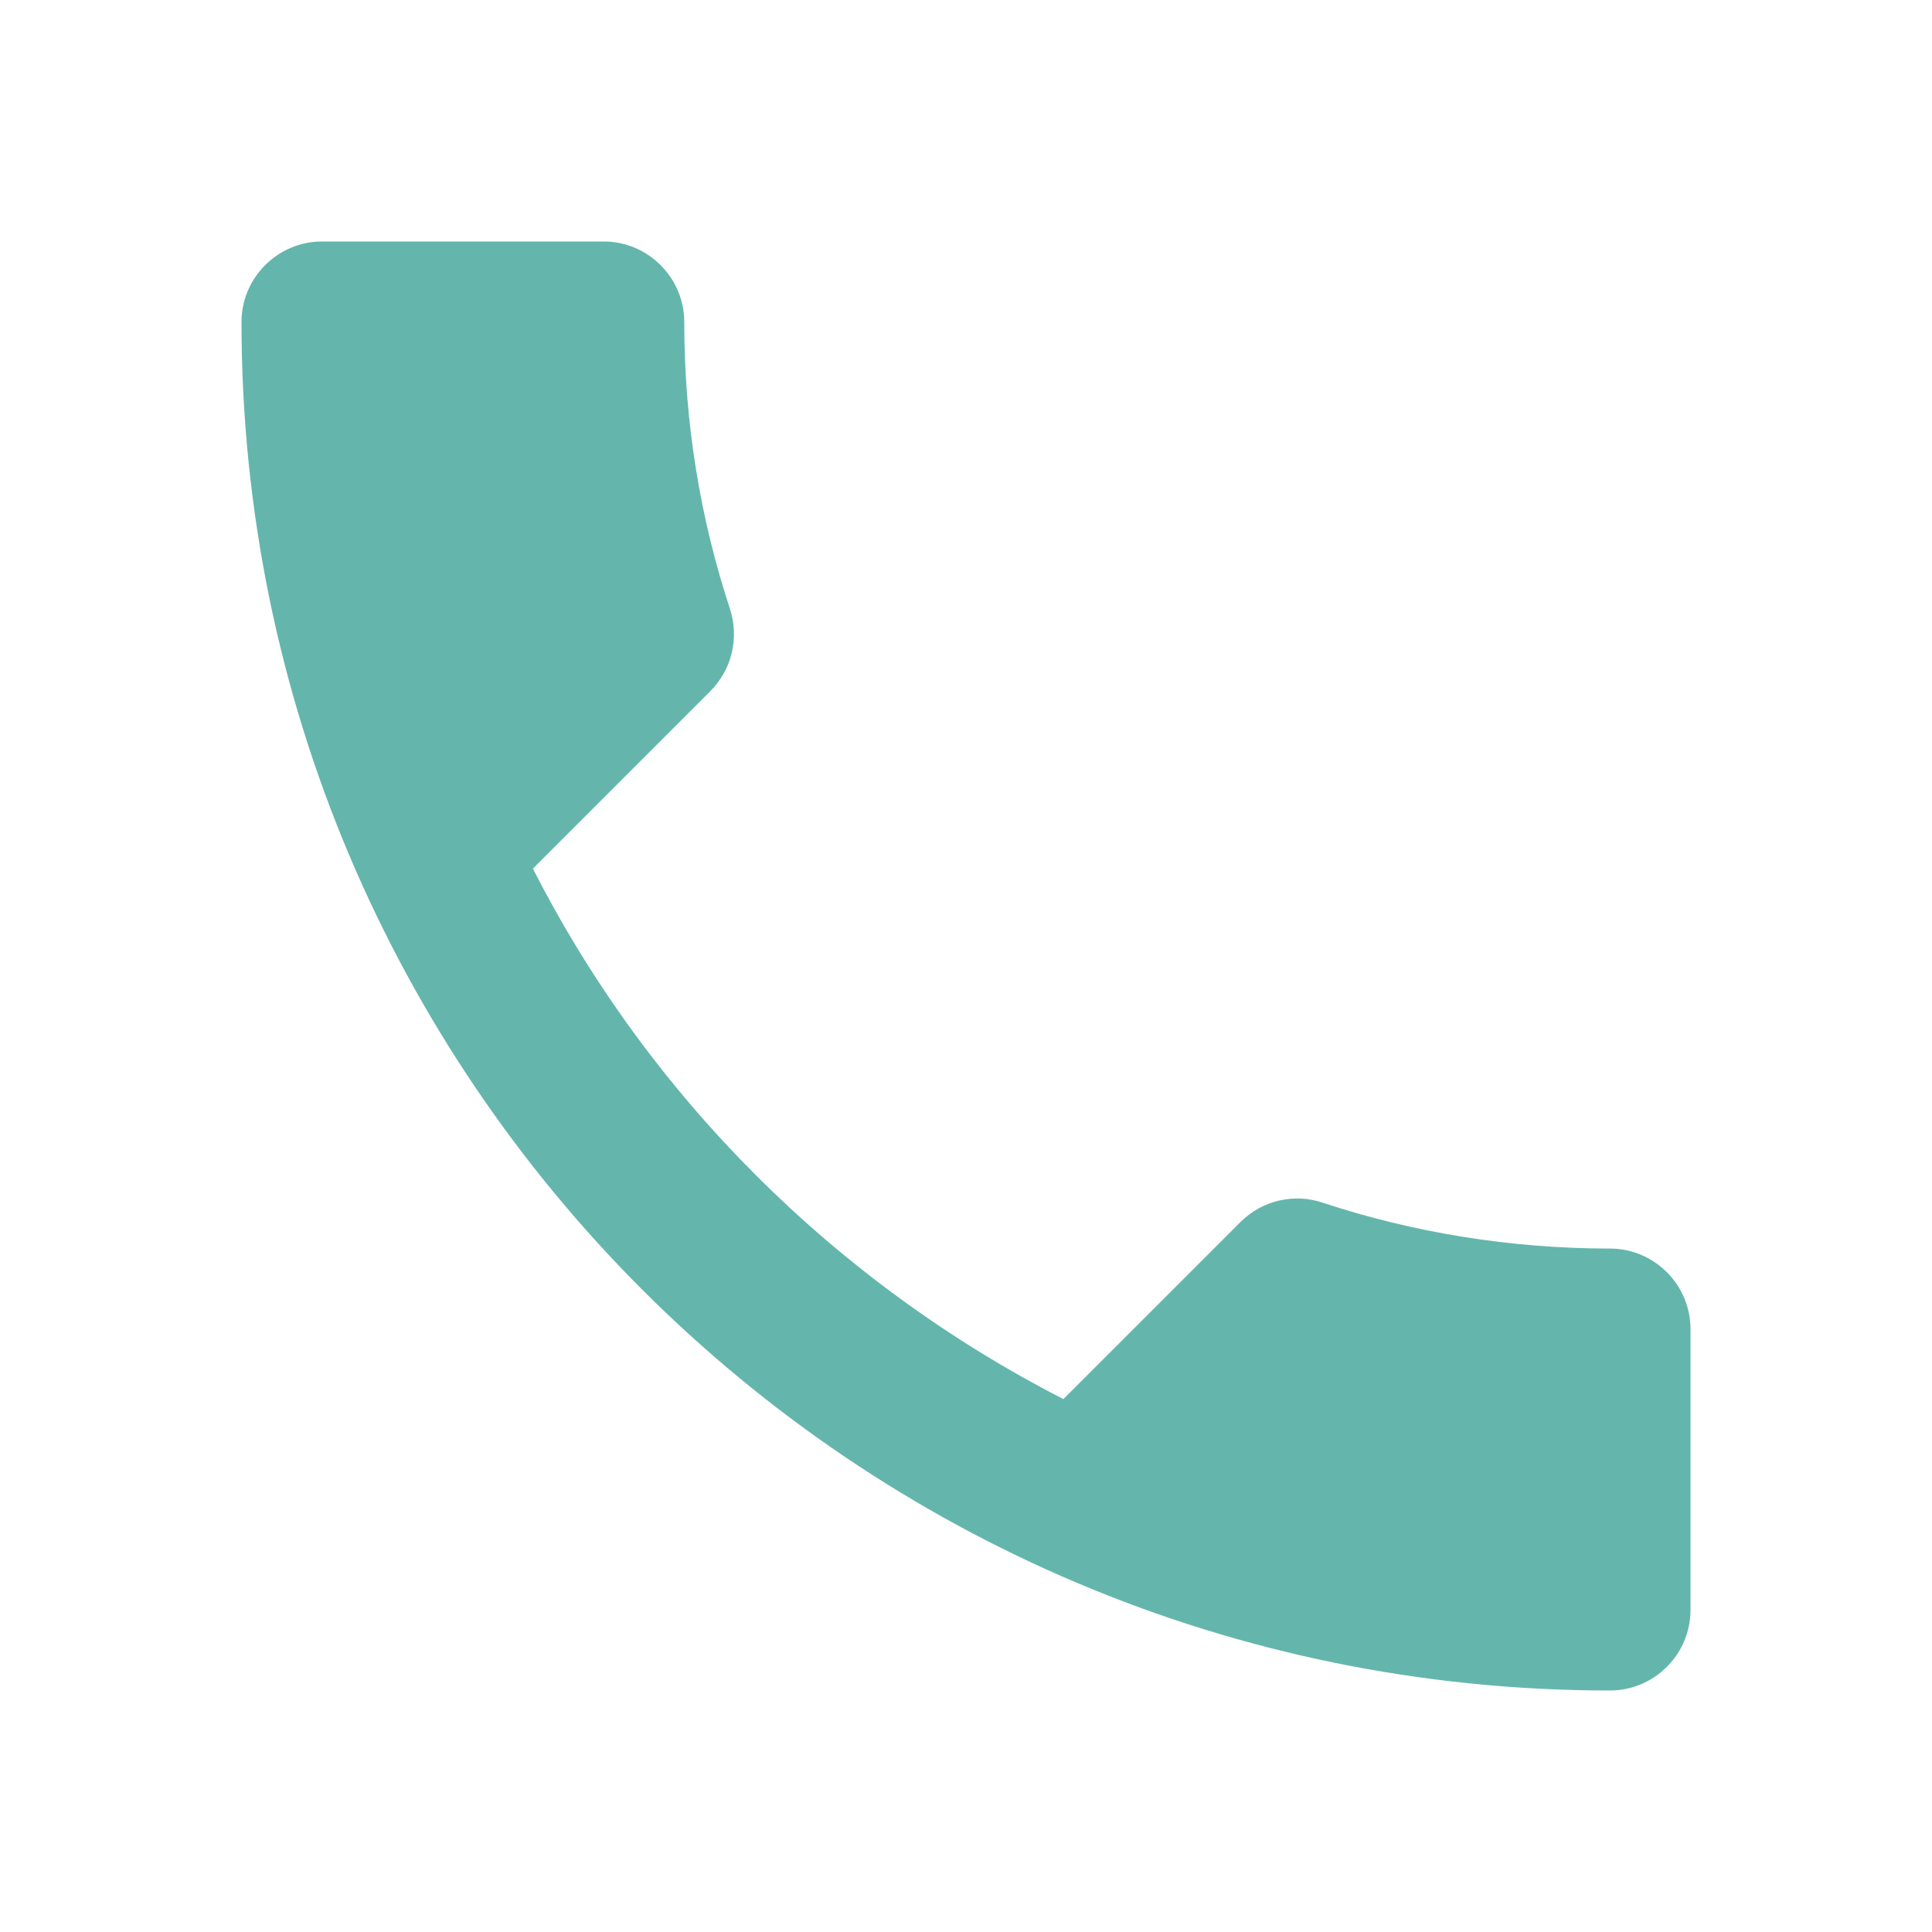
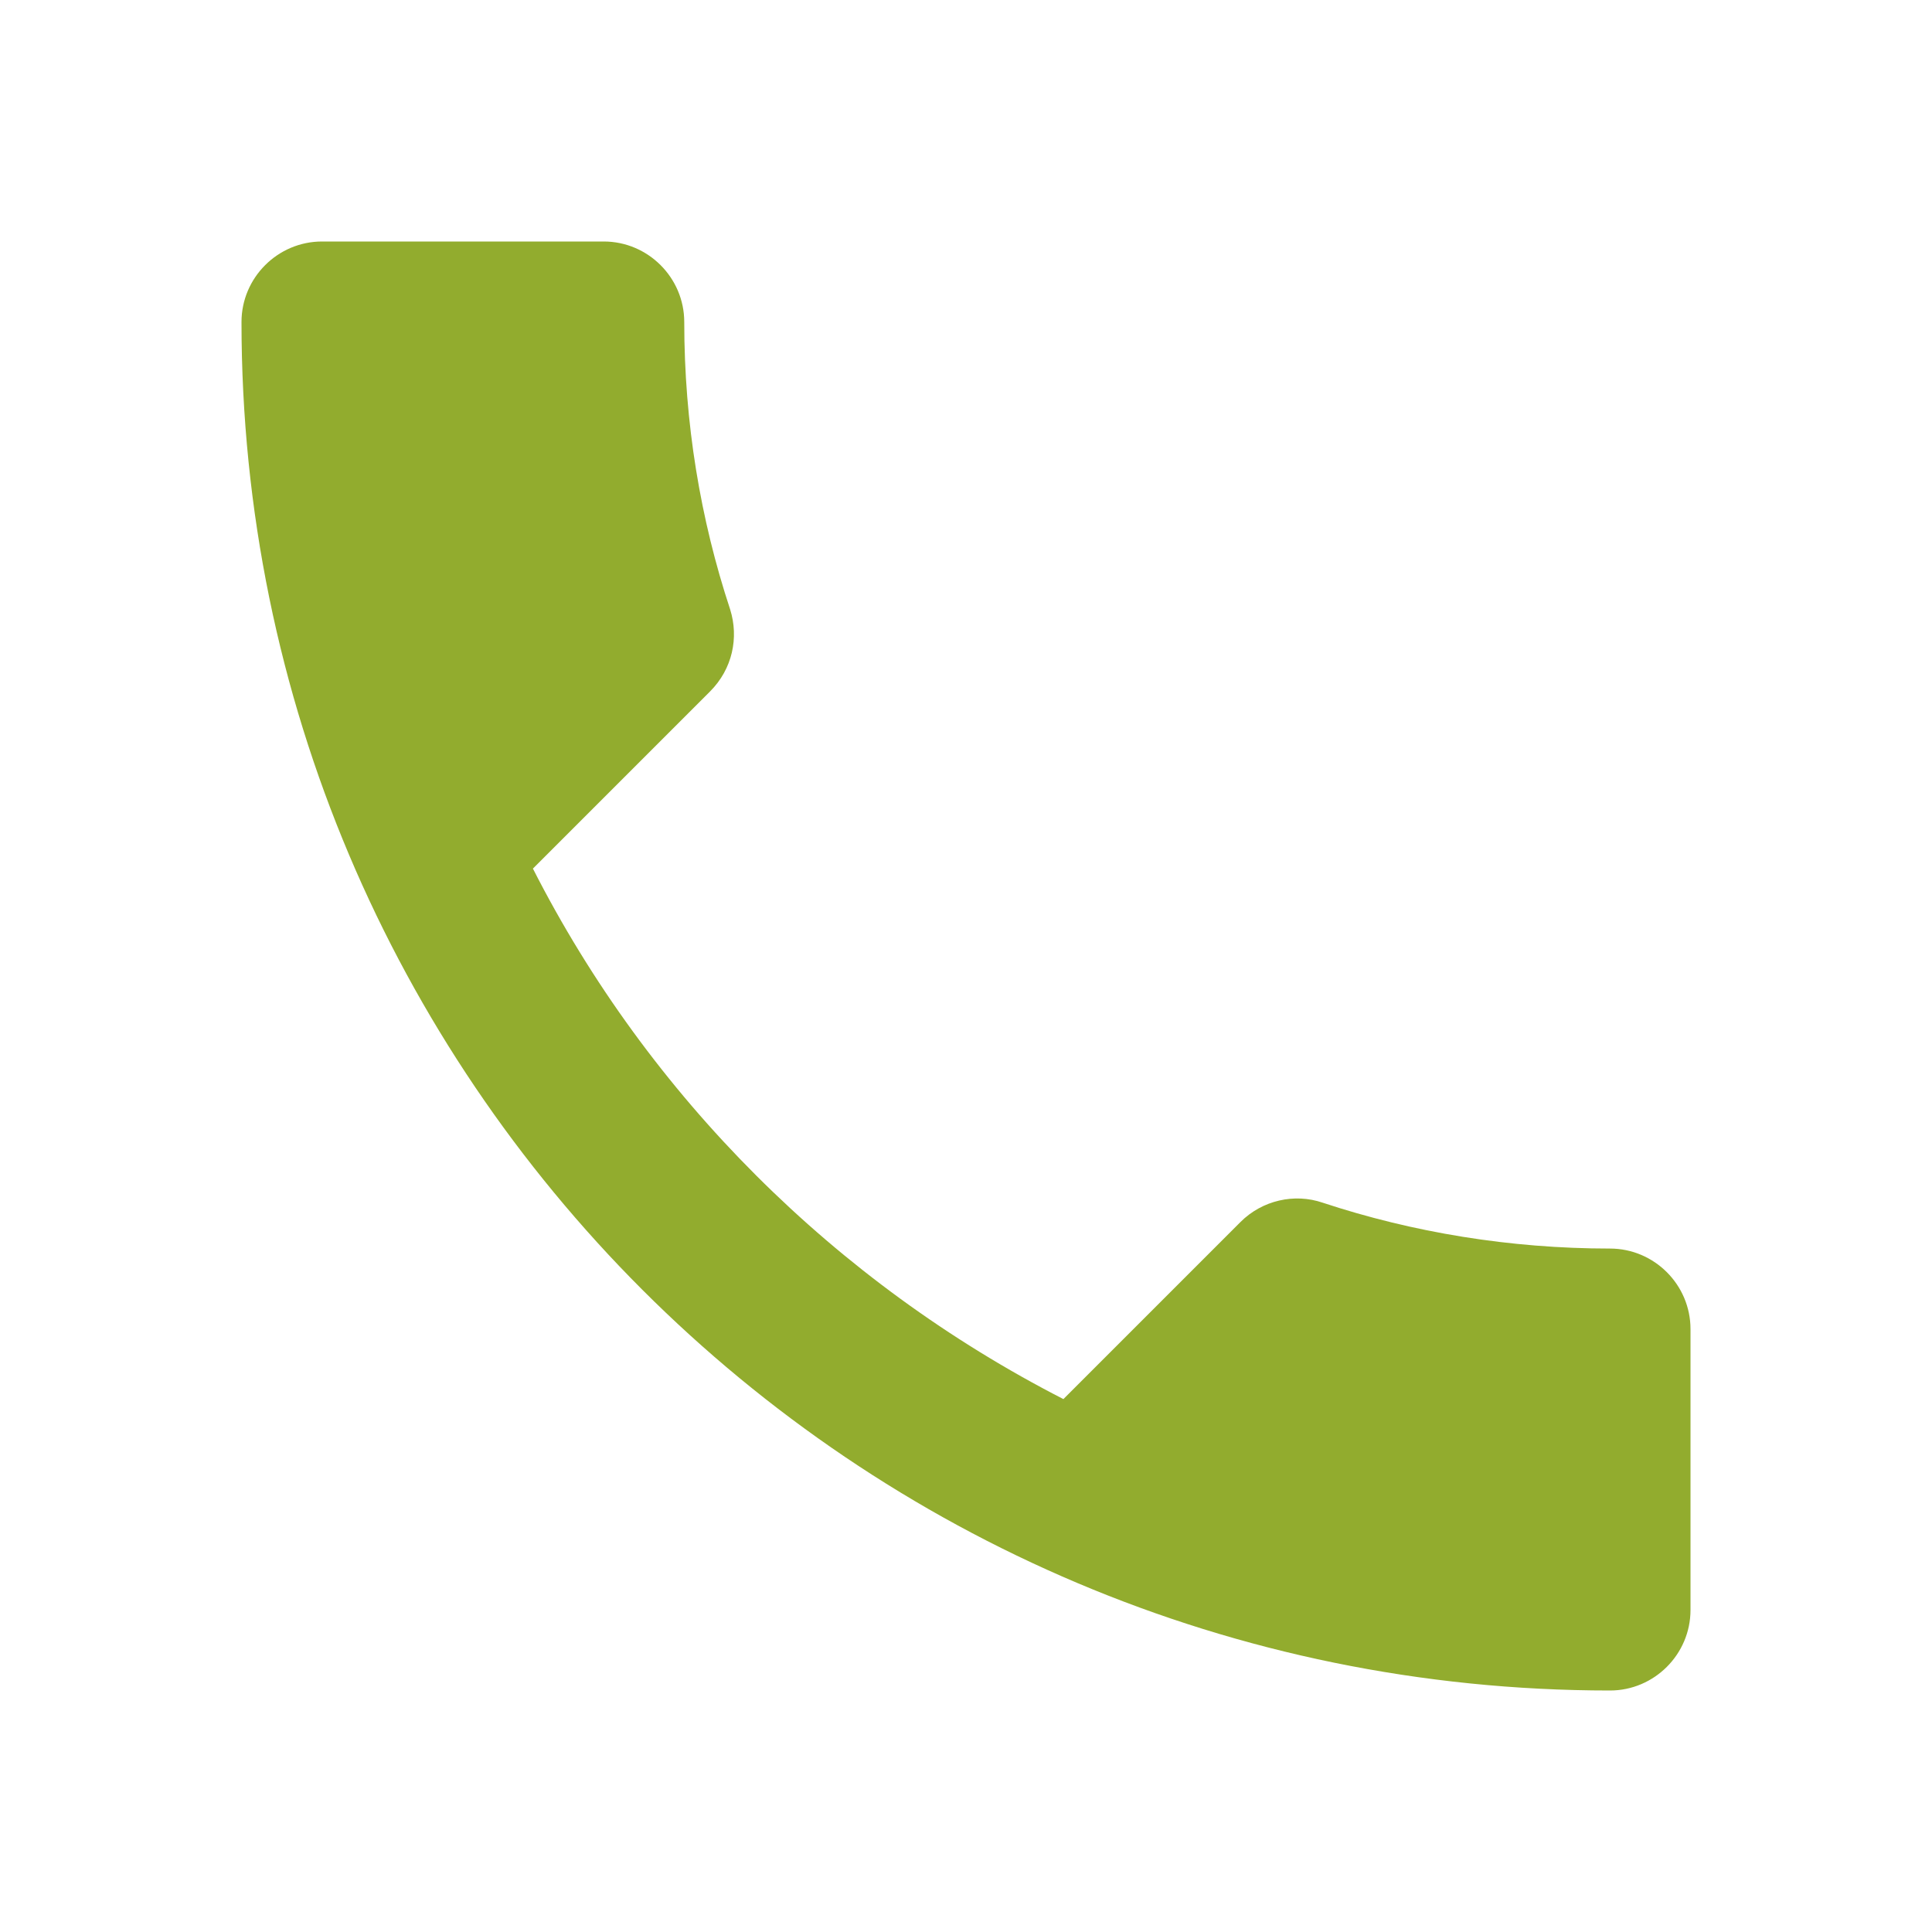
- <svg xmlns="http://www.w3.org/2000/svg" fill="#64B6AC  " height="24" viewBox="0 0 24 24" width="24">
+ <svg xmlns="http://www.w3.org/2000/svg" fill="#92ac2e" height="24" viewBox="0 0 24 24" width="24">
  <path d="M0 0h24v24H0z" fill="none" />
  <path d="M6.62 10.79c1.44 2.83 3.76 5.14 6.59 6.59l2.2-2.2c.27-.27.67-.36 1.02-.24 1.12.37 2.33.57 3.57.57.55 0 1 .45 1 1V20c0 .55-.45 1-1 1-9.39 0-17-7.61-17-17 0-.55.45-1 1-1h3.5c.55 0 1 .45 1 1 0 1.25.2 2.45.57 3.57.11.35.03.74-.25 1.02l-2.2 2.2z" />
</svg>
